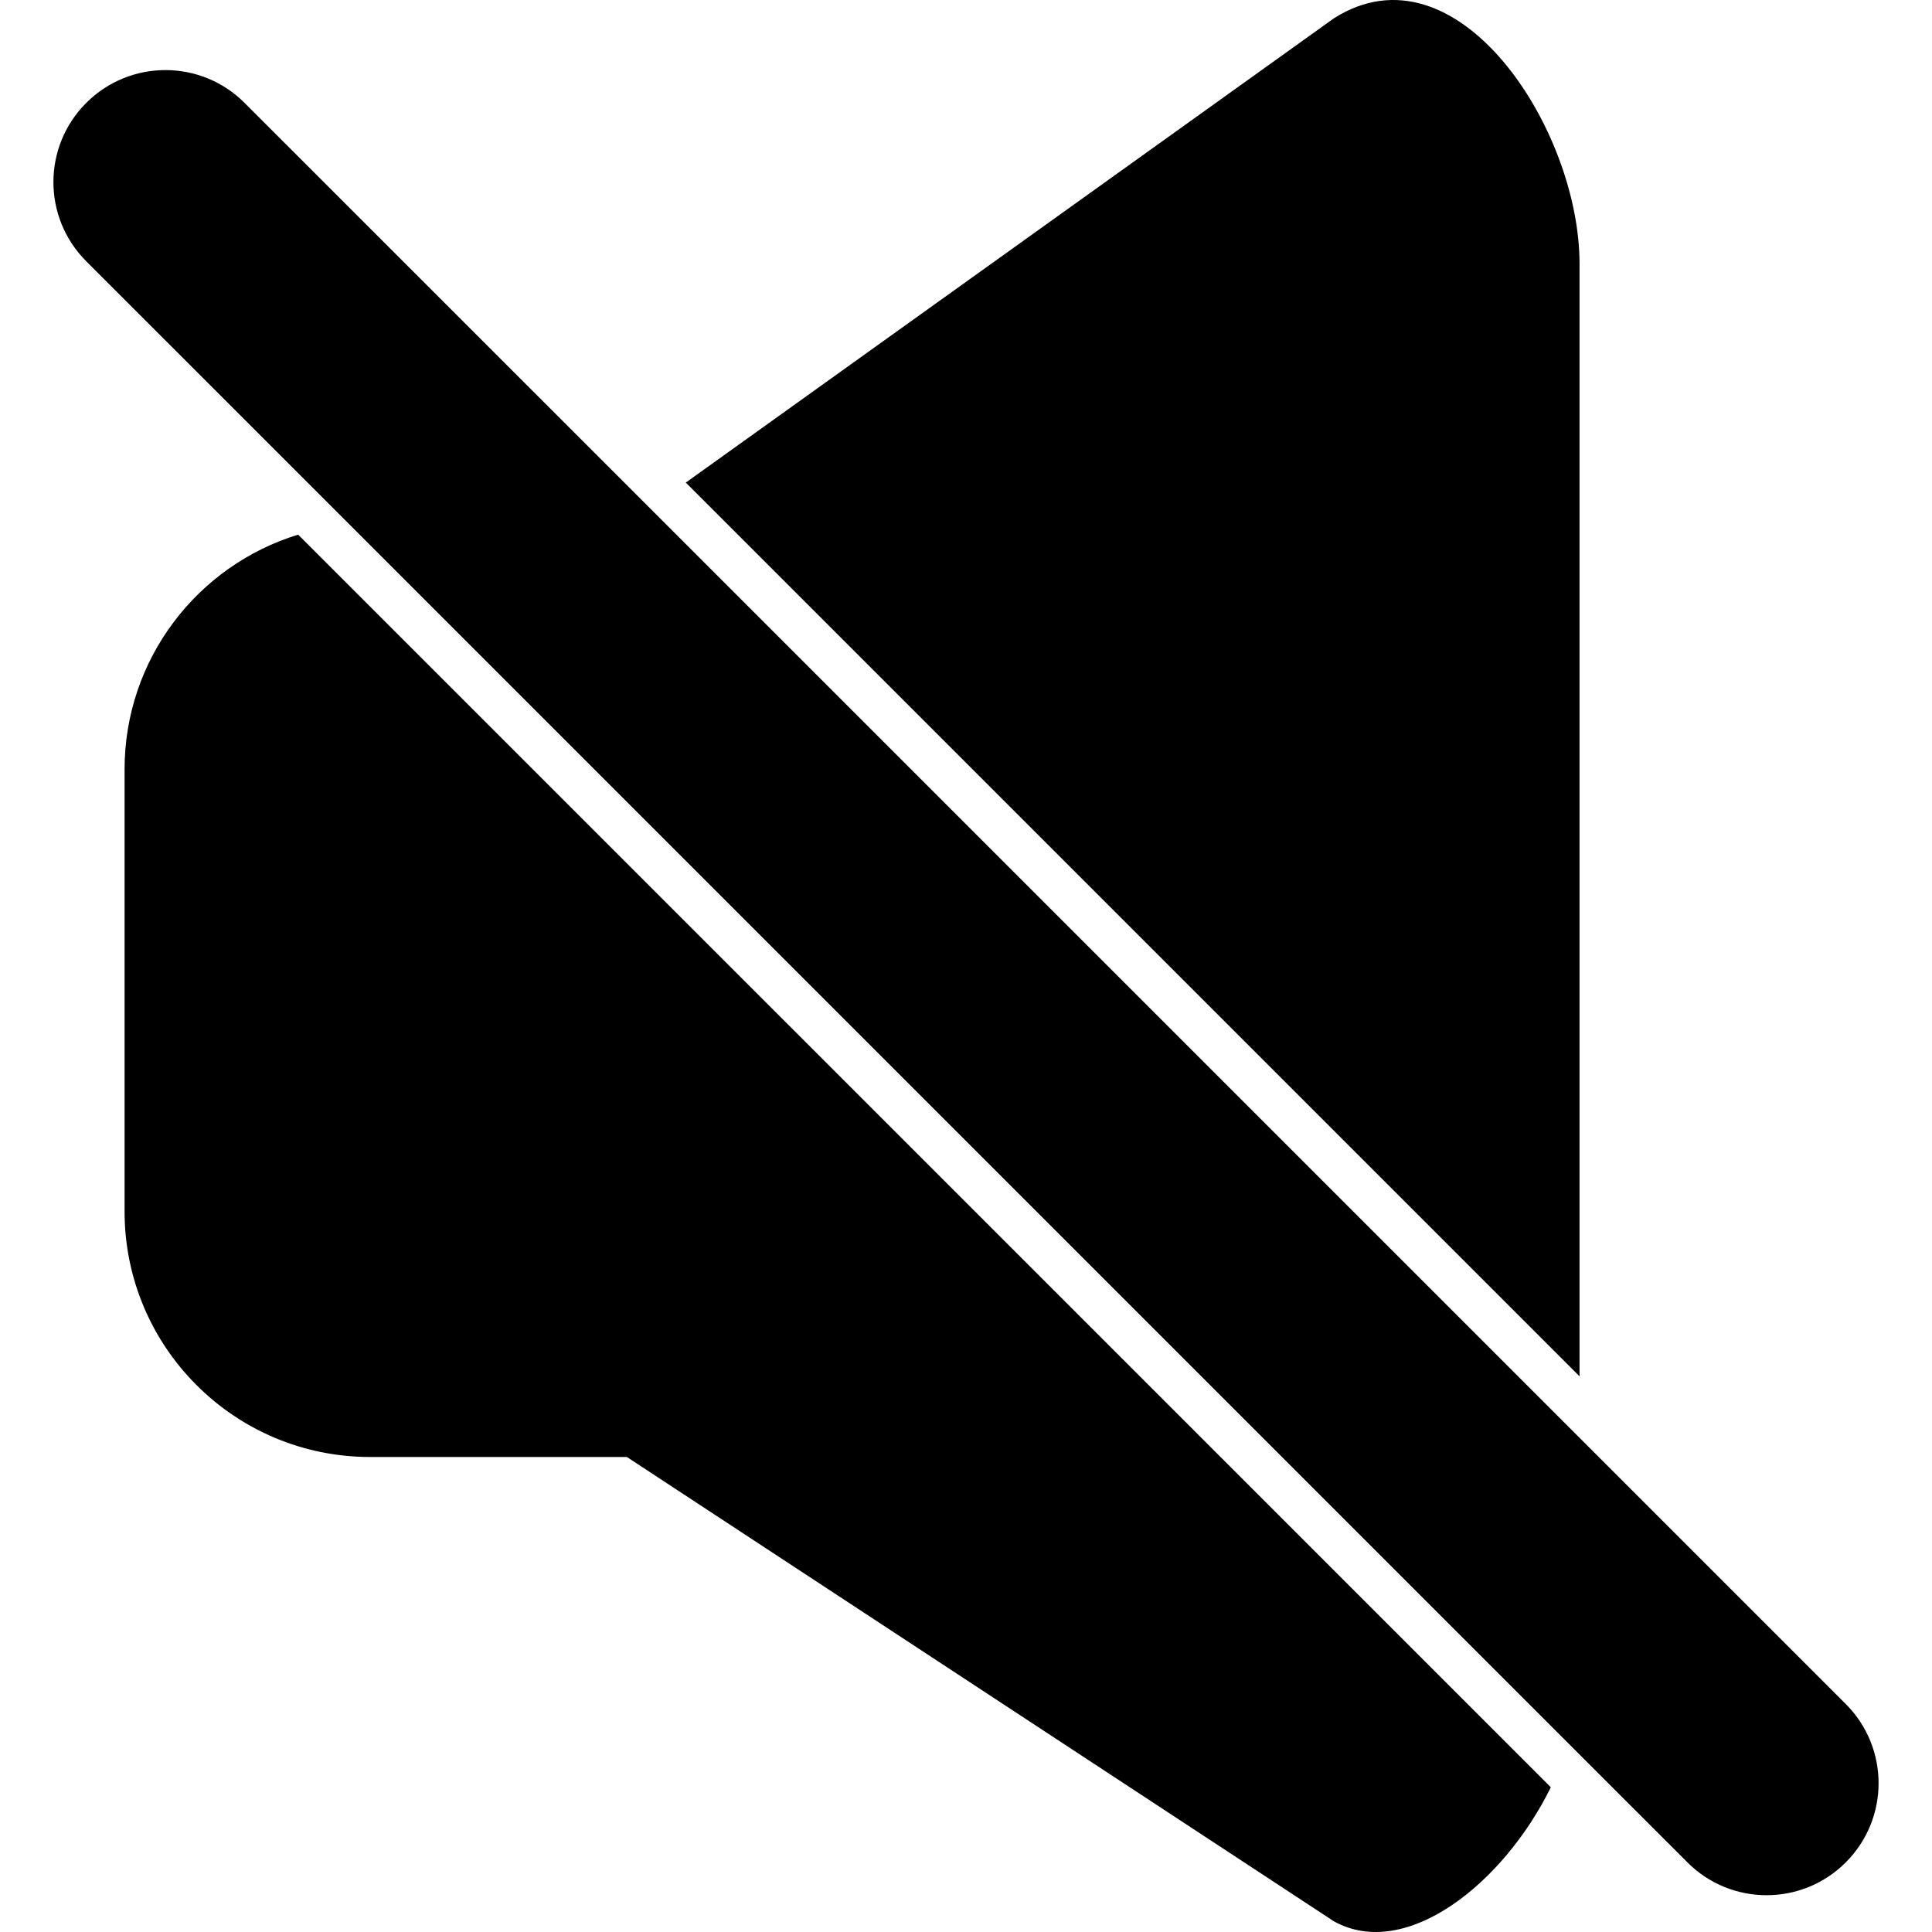
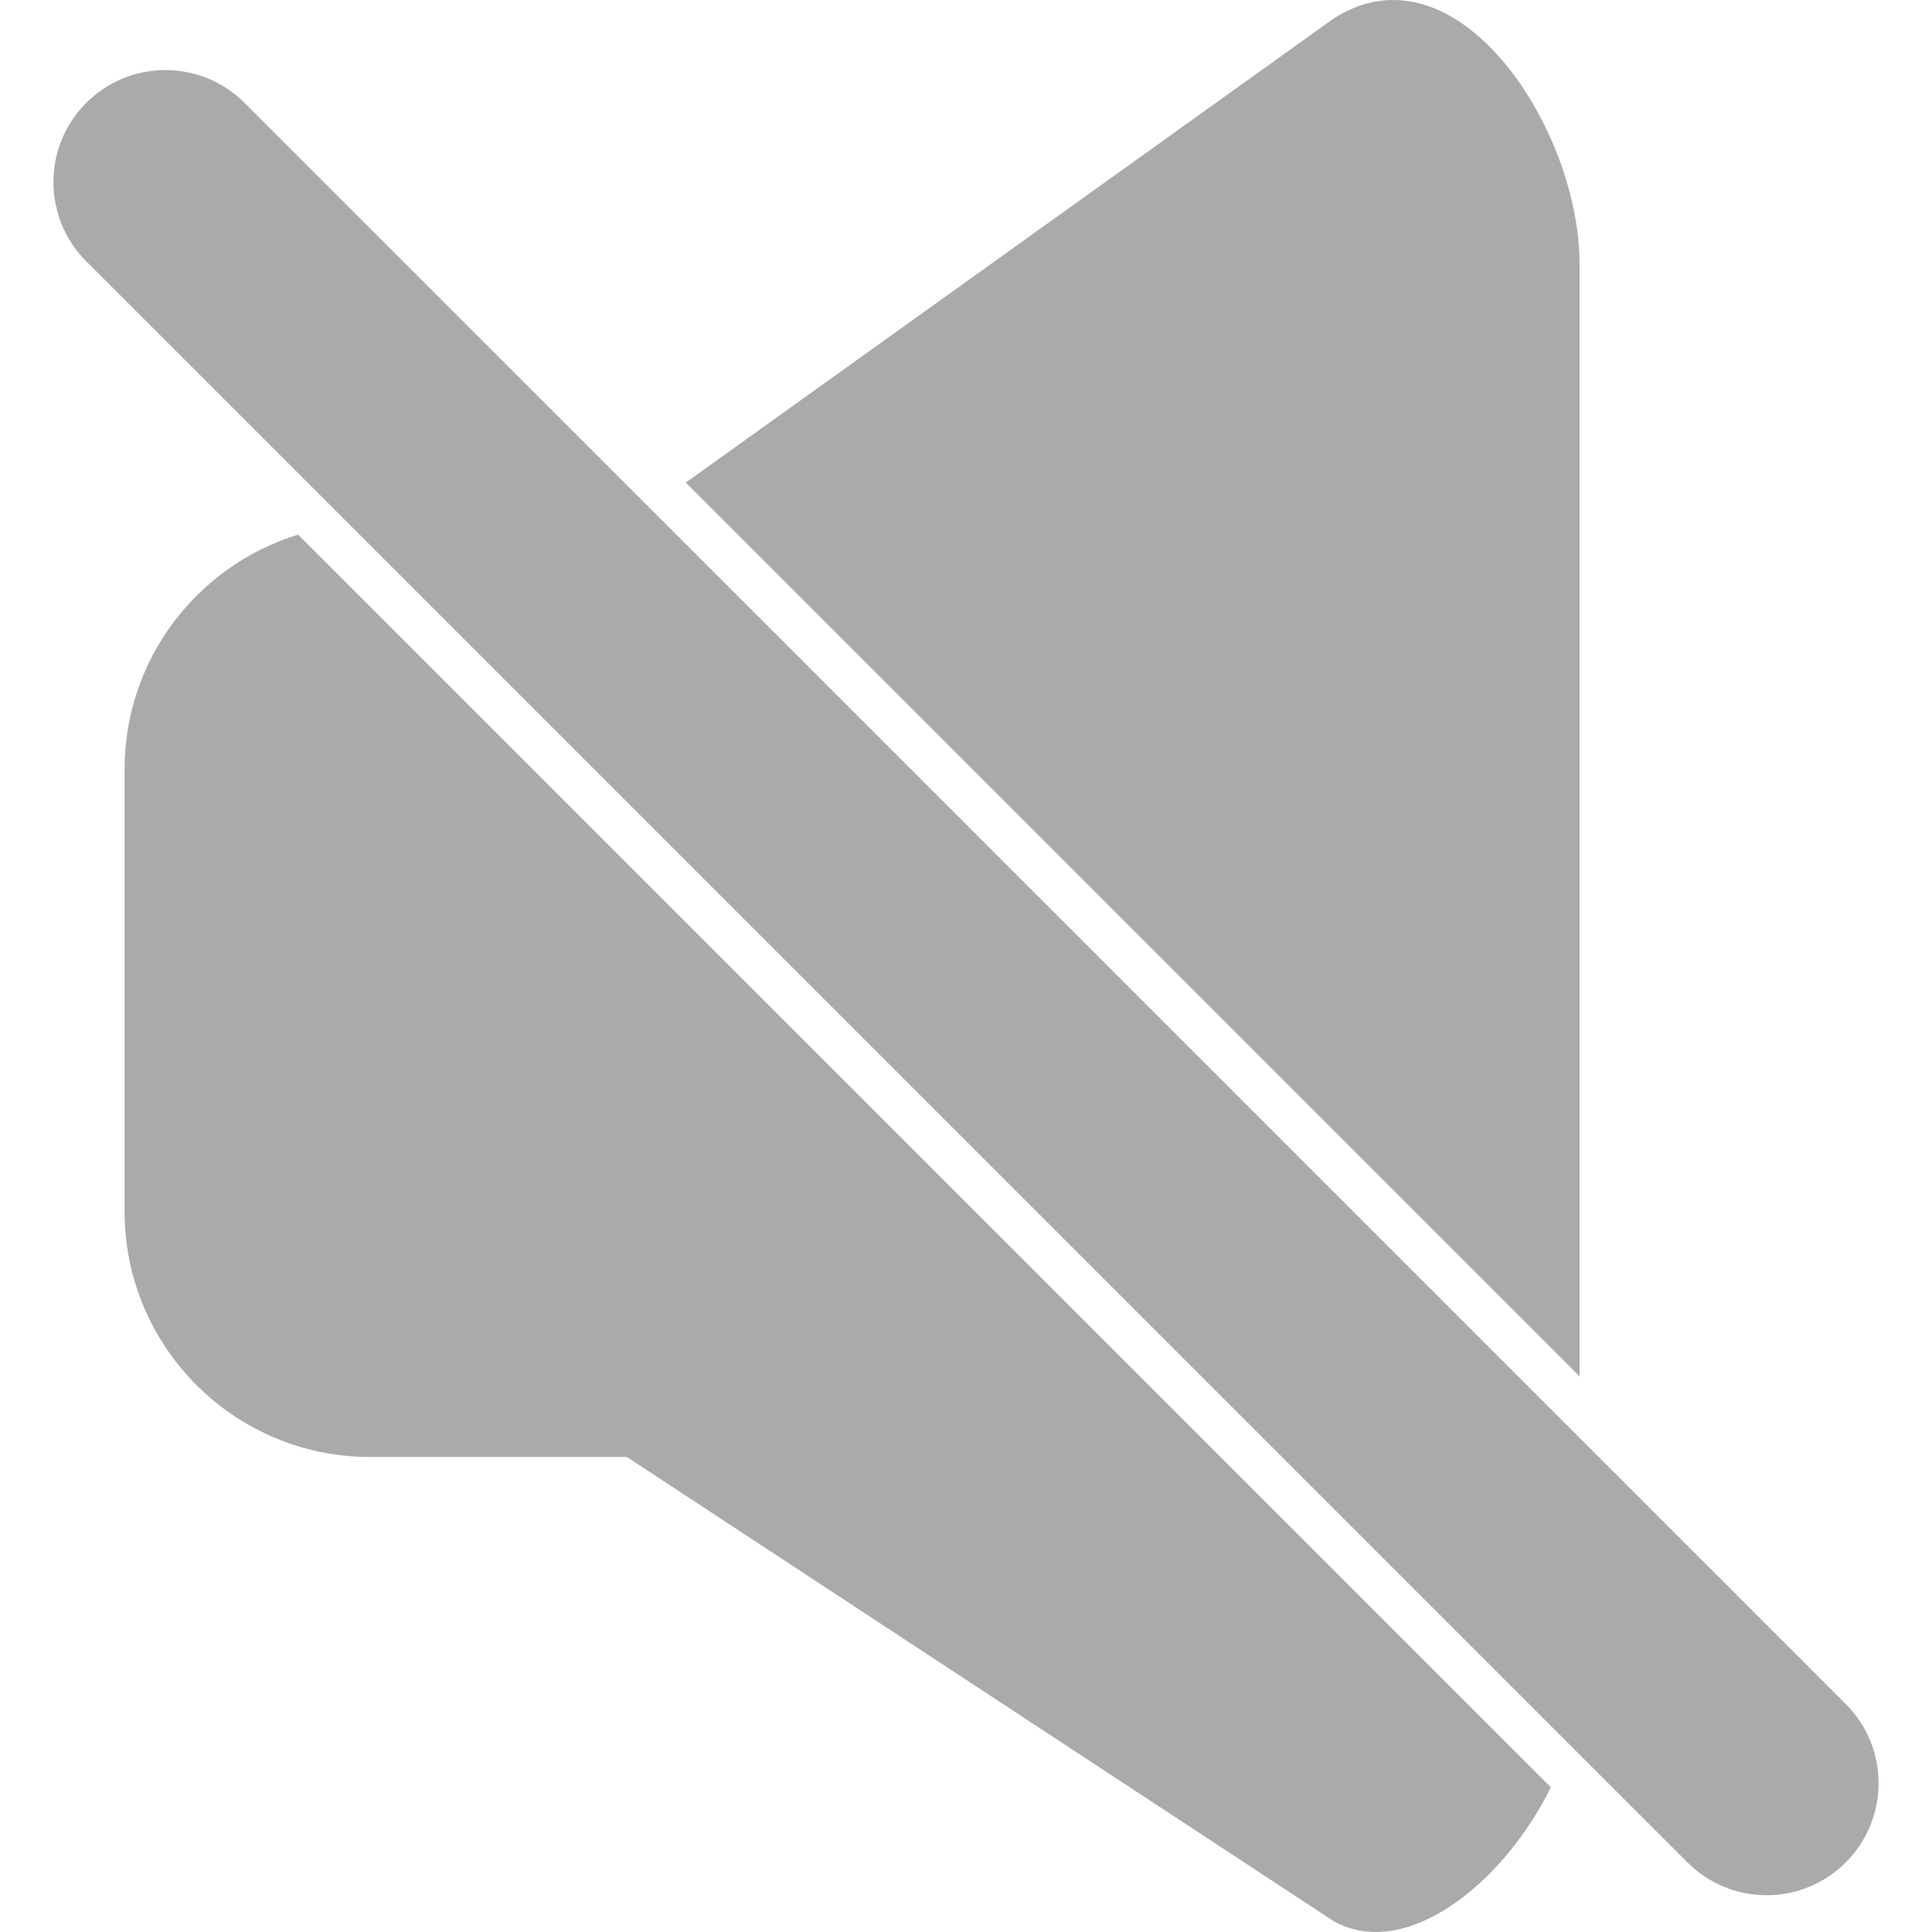
- <svg xmlns="http://www.w3.org/2000/svg" fill="#000000" version="1.1" id="Capa_1" width="800px" height="800px" viewBox="0 0 306.257 306.257" xml:space="preserve">
+ <svg xmlns="http://www.w3.org/2000/svg" fill="#aaaaaa" version="1.1" id="Capa_1" xmlnsXlink="http://www.w3.org/1999/xlink" width="100" height="100" viewBox="0 0 306.257 306.257" xmlSpace="preserve">
  <g>
-     <path d="M19.747,121.968v70.068c0,21.499,17.43,38.924,38.924,38.924h40.703l112.088,73.612   c11.351,6.271,26.808-5.883,34.372-21.256L47.261,84.75C31.333,89.628,19.747,104.438,19.747,121.968z" />
+     <path d="M19.747,121.968v70.068c0,21.499,17.43,38.924,38.924,38.924h40.703l112.088,73.612 c11.351,6.271,26.808-5.883,34.372-21.256L47.261,84.75C31.333,89.628,19.747,104.438,19.747,121.968z" />
    <path d="M250.386,41.816c0-21.5-19.464-51.253-38.924-38.924L108.71,76.499l141.676,141.677V41.816z" />
-     <path d="M55.463,83.202l193.146,193.145l18.88,18.874c3.459,3.469,8.005,5.204,12.547,5.204c4.541,0,9.087-1.735,12.552-5.204   c6.934-6.929,6.934-18.17,0-25.104l-42.197-42.197L103.037,80.566L38.771,16.314c-3.461-3.469-8.005-5.204-12.549-5.204   c-4.544,0-9.085,1.735-12.552,5.204c-6.937,6.928-6.937,18.17,0,25.101L55.463,83.202z" />
+     <path d="M55.463,83.202l193.146,193.145l18.88,18.874c3.459,3.469,8.005,5.204,12.547,5.204c4.541,0,9.087-1.735,12.552-5.204 c6.934-6.929,6.934-18.17,0-25.104l-42.197-42.197L103.037,80.566L38.771,16.314c-3.461-3.469-8.005-5.204-12.549-5.204 c-4.544,0-9.085,1.735-12.552,5.204c-6.937,6.928-6.937,18.17,0,25.101L55.463,83.202z" />
  </g>
</svg>
